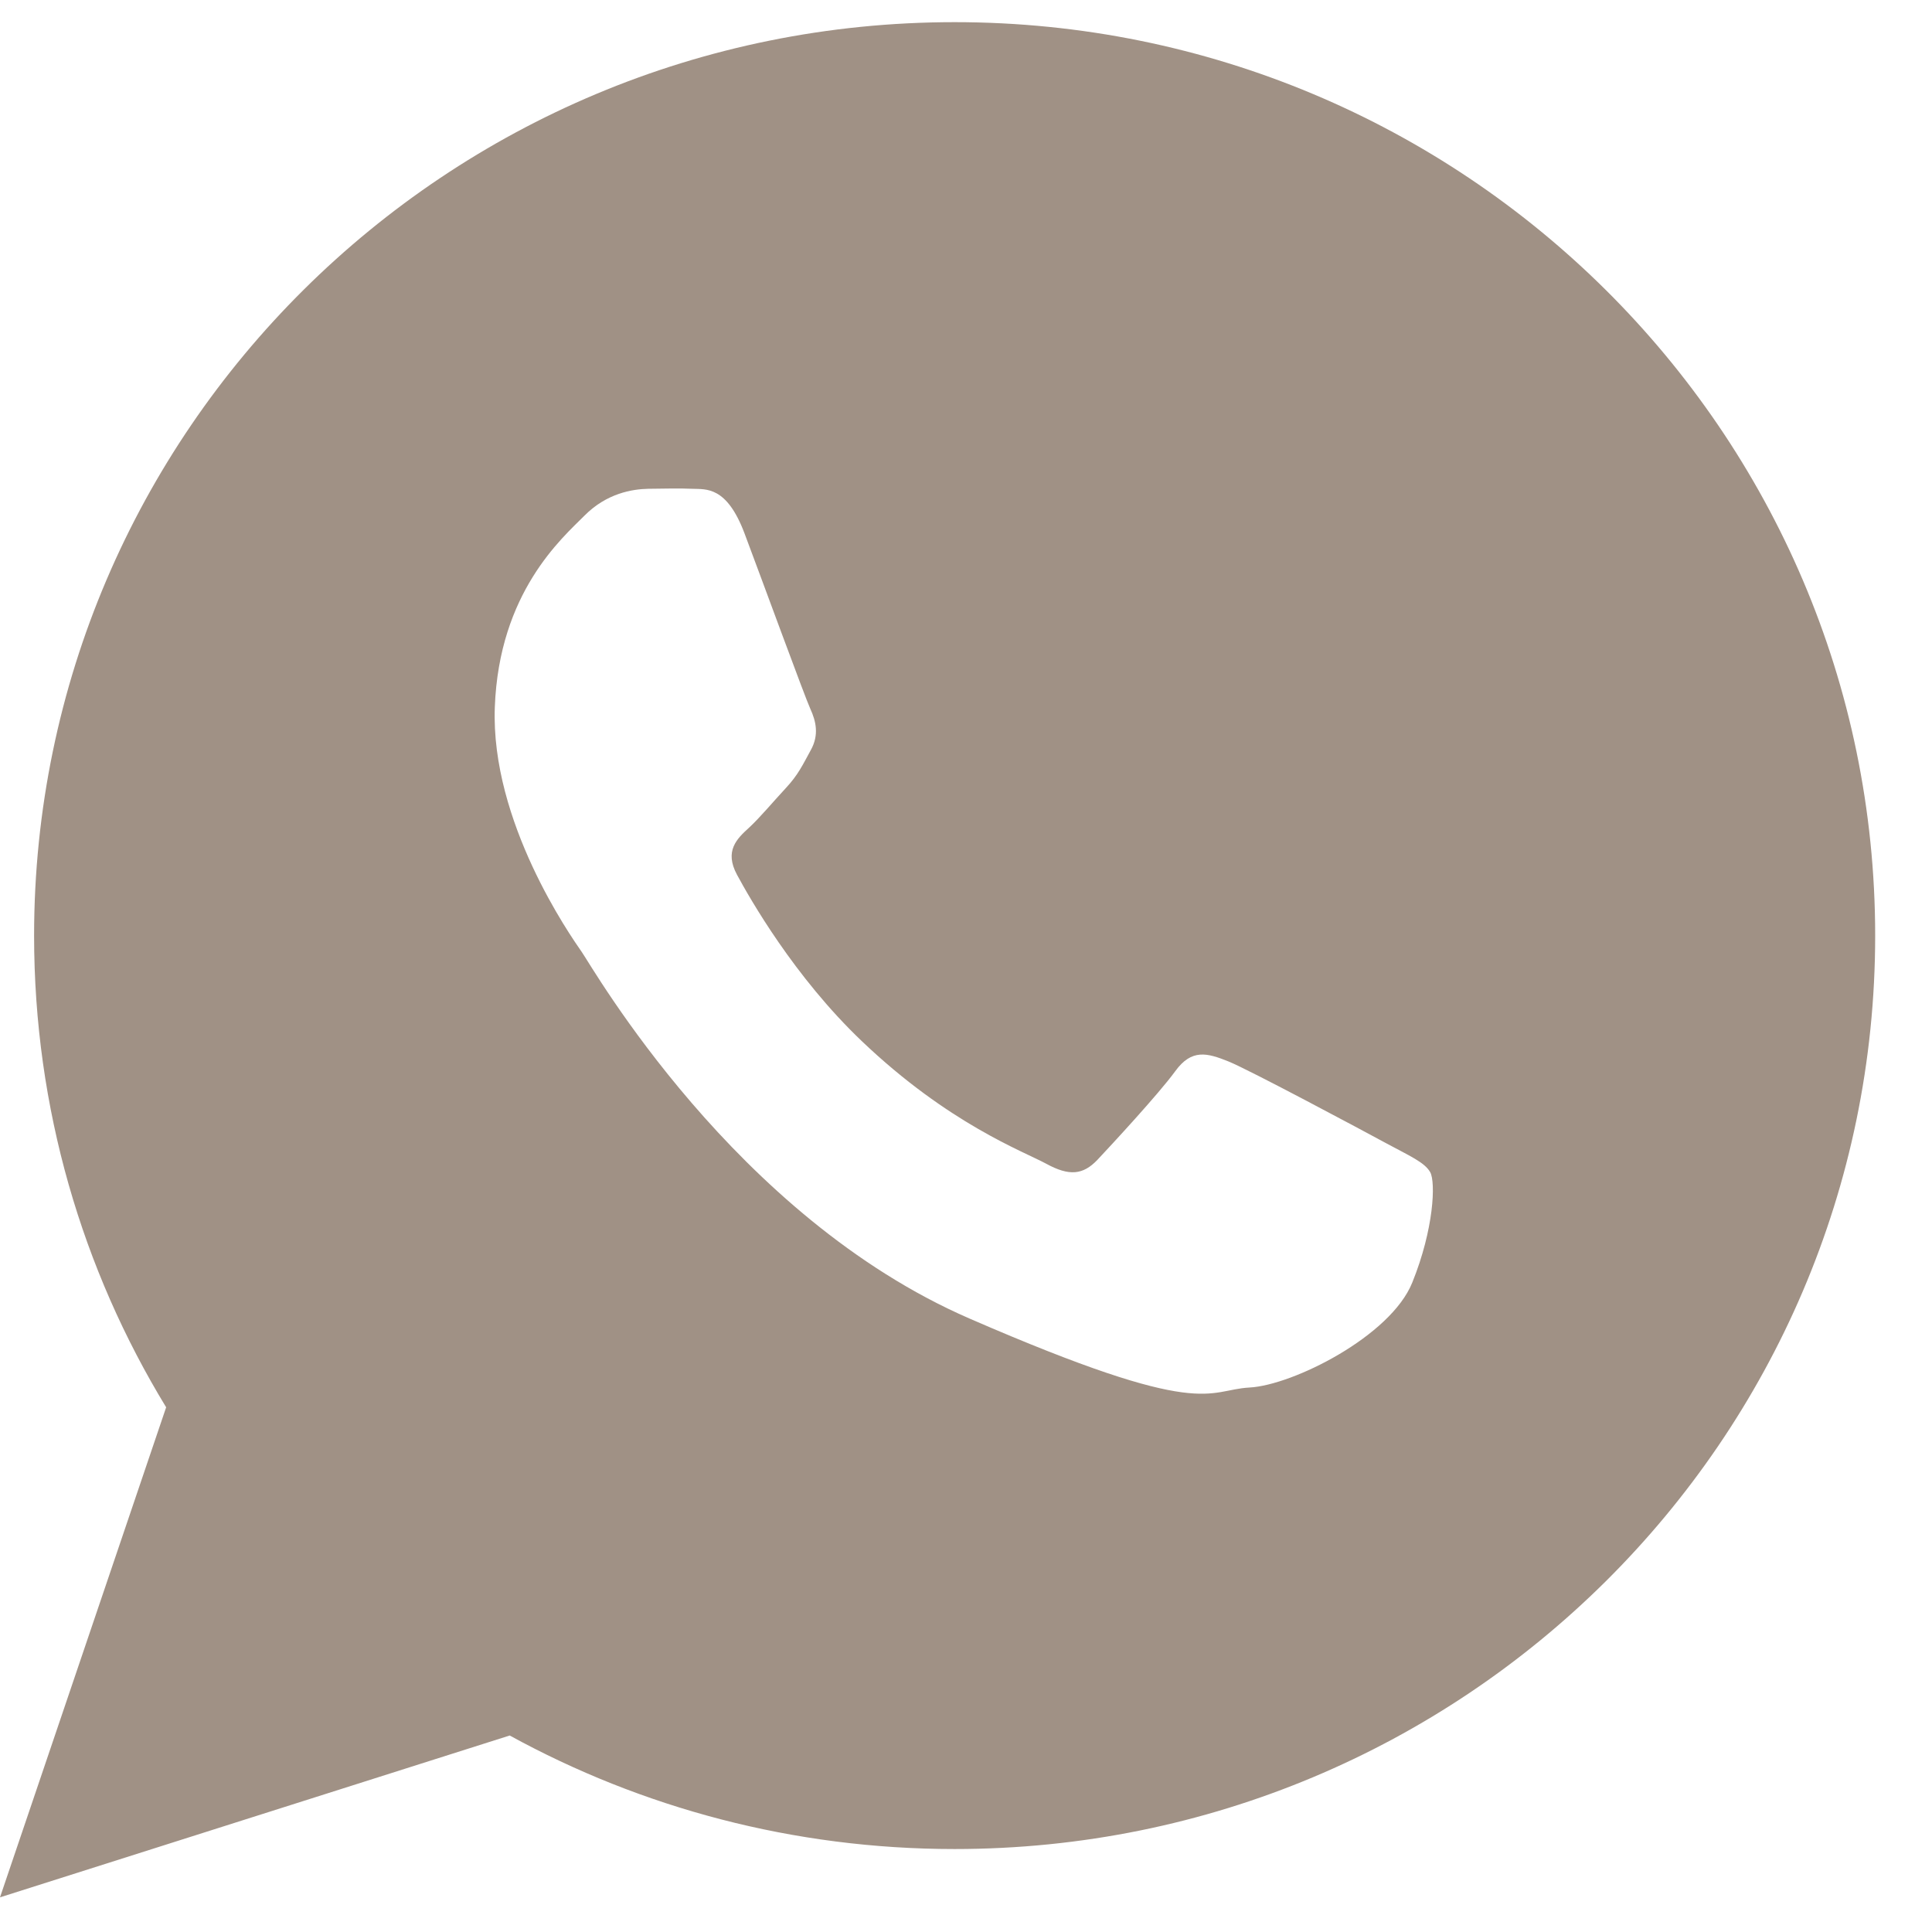
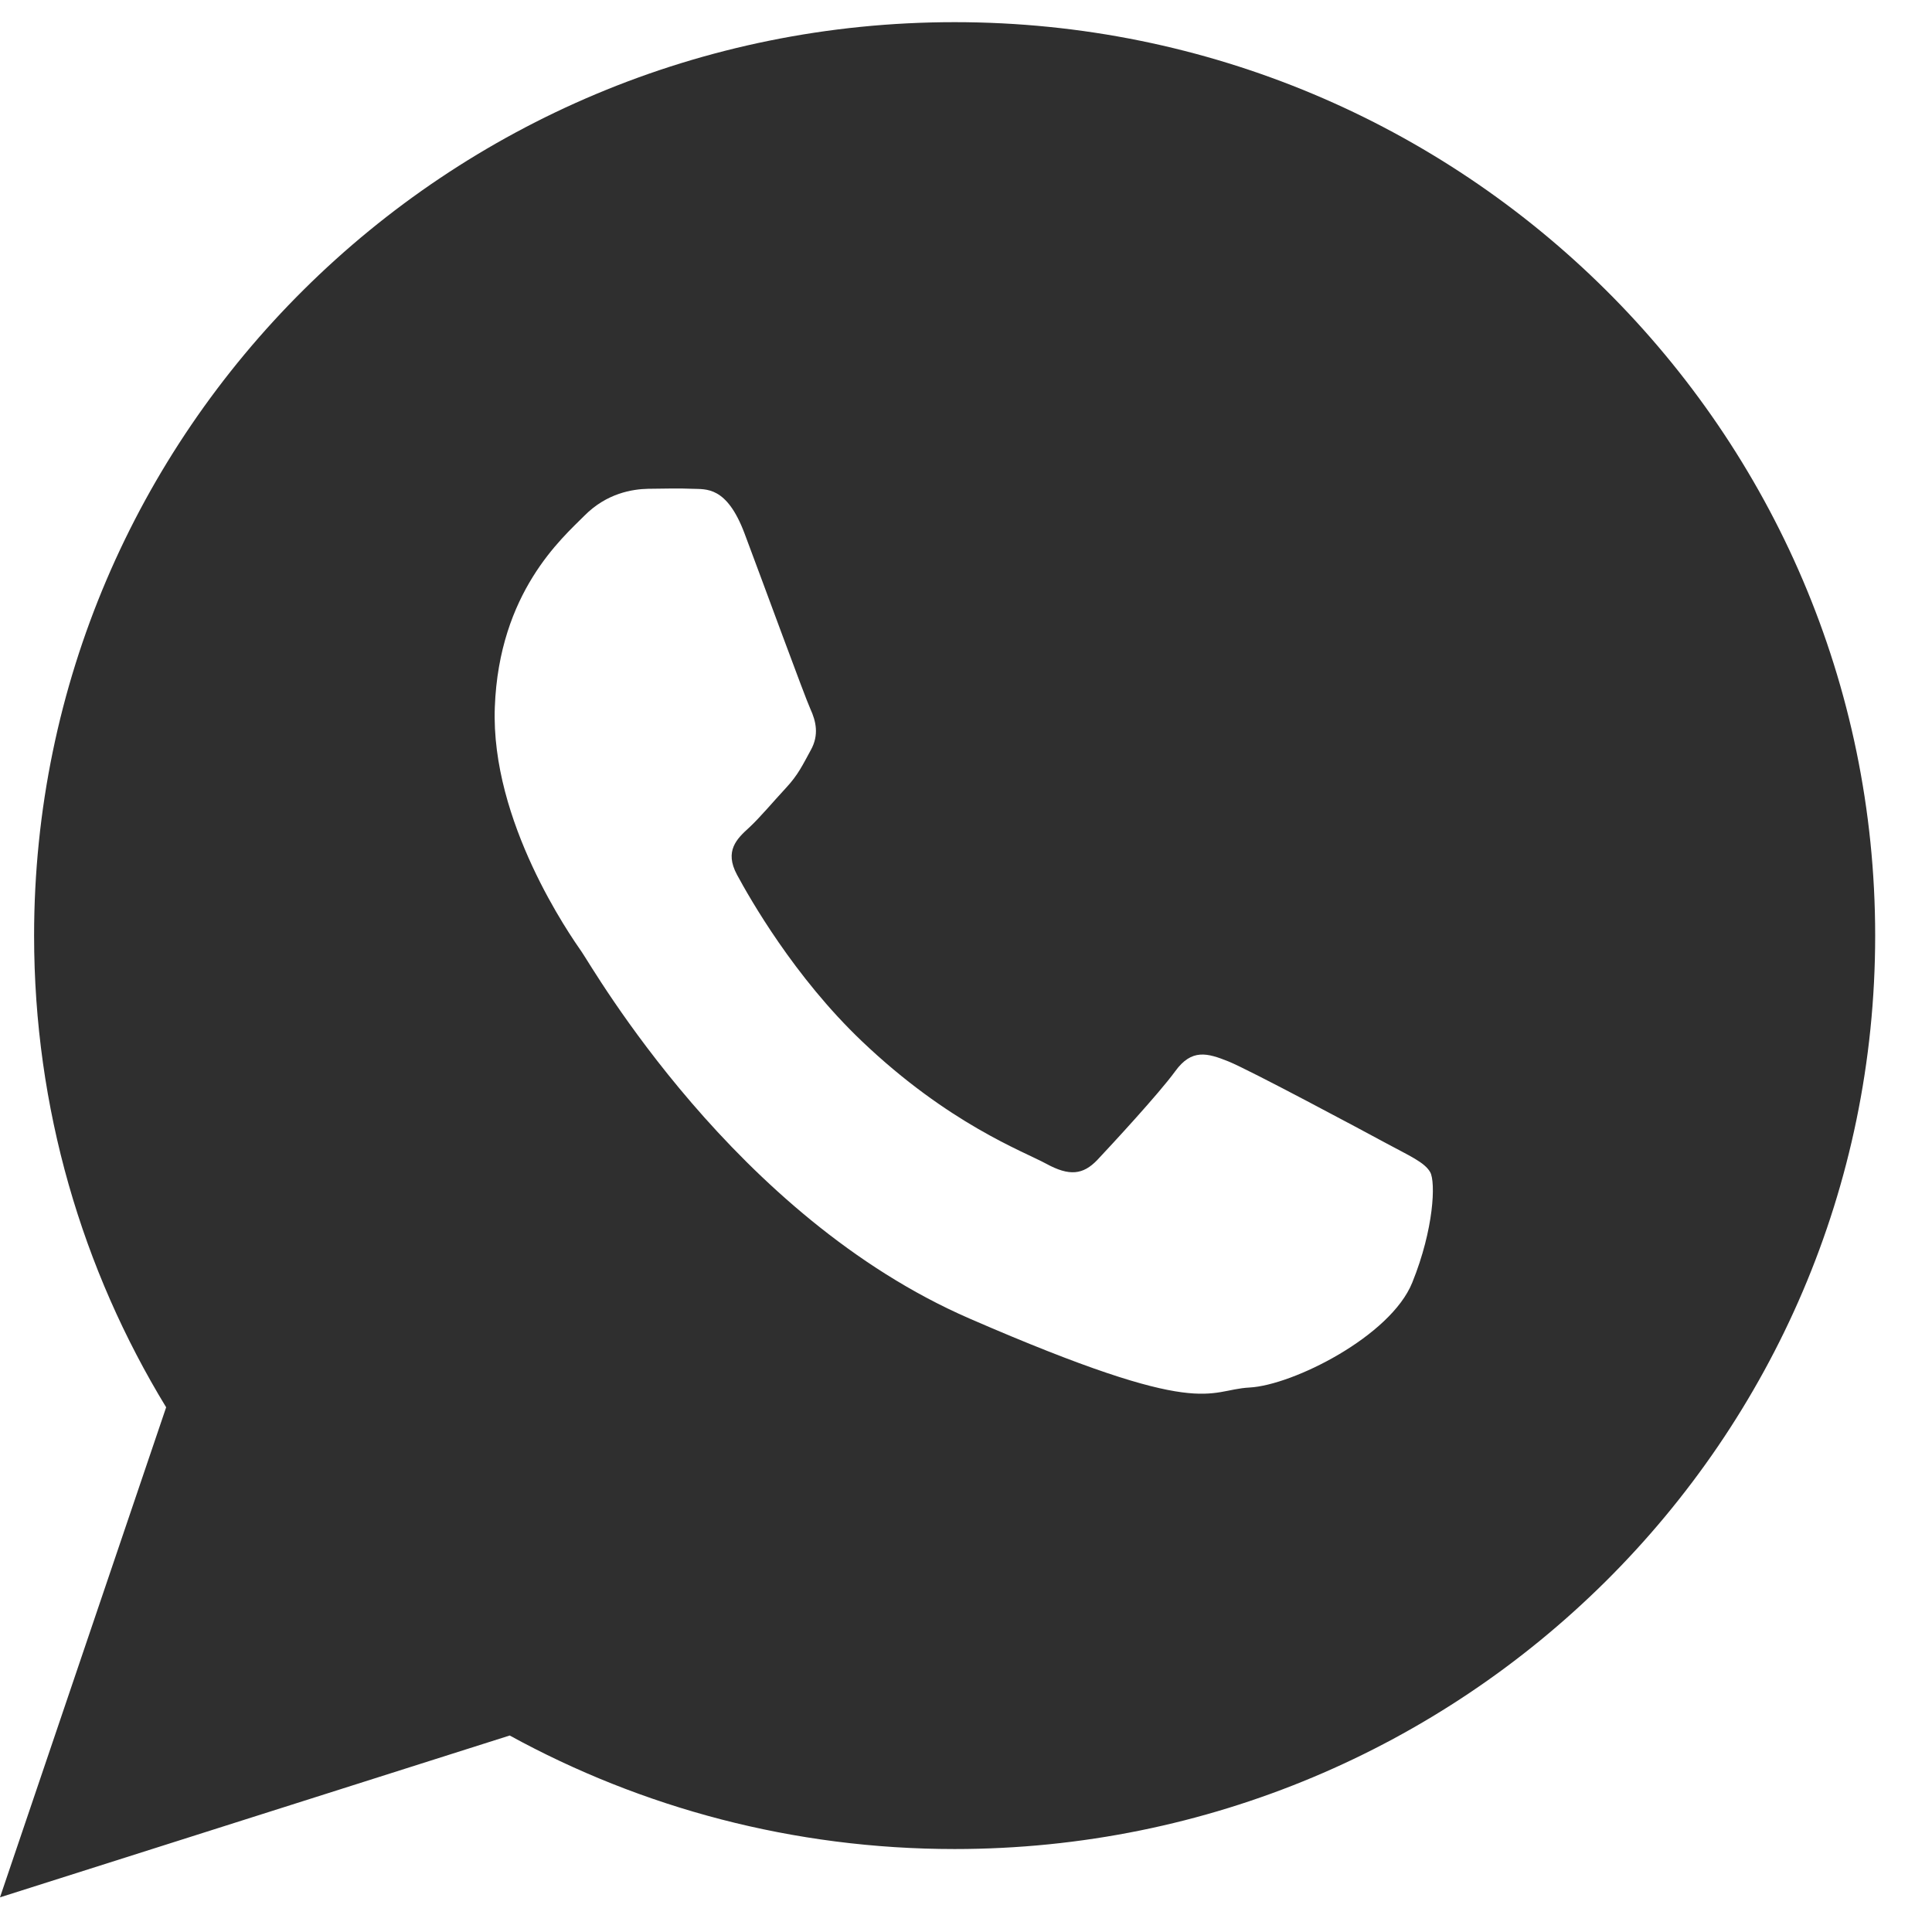
<svg xmlns="http://www.w3.org/2000/svg" width="17" height="17" viewBox="0 0 17 17" fill="none">
-   <path d="M8.4 0.195C3.926 0.195 0.3 3.794 0.3 8.233C0.3 9.751 0.724 11.172 1.462 12.383L0 16.695L4.485 15.271C5.645 15.907 6.98 16.27 8.4 16.27C12.873 16.27 16.5 12.672 16.5 8.233C16.5 3.794 12.873 0.195 8.4 0.195ZM12.427 11.285C12.237 11.758 11.375 12.189 10.995 12.209C10.615 12.229 10.604 12.503 8.533 11.603C6.462 10.704 5.216 8.515 5.118 8.375C5.02 8.234 4.316 7.231 4.354 6.222C4.392 5.212 4.945 4.736 5.142 4.538C5.339 4.339 5.565 4.304 5.703 4.301C5.866 4.299 5.972 4.296 6.093 4.301C6.213 4.306 6.394 4.276 6.551 4.693C6.708 5.11 7.083 6.135 7.131 6.239C7.179 6.344 7.209 6.465 7.135 6.599C7.061 6.734 7.023 6.818 6.915 6.934C6.807 7.05 6.688 7.193 6.592 7.282C6.484 7.38 6.372 7.487 6.485 7.697C6.598 7.906 6.988 8.594 7.582 9.16C8.345 9.888 9.003 10.13 9.206 10.24C9.409 10.351 9.53 10.338 9.656 10.206C9.781 10.073 10.195 9.626 10.341 9.426C10.486 9.226 10.623 9.265 10.81 9.34C10.997 9.416 11.995 9.95 12.198 10.06C12.401 10.17 12.536 10.227 12.585 10.315C12.633 10.402 12.618 10.813 12.427 11.285Z" fill="#A09185" />
+   <path d="M8.4 0.195C3.926 0.195 0.3 3.794 0.3 8.233C0.3 9.751 0.724 11.172 1.462 12.383L0 16.695L4.485 15.271C5.645 15.907 6.98 16.27 8.4 16.27C12.873 16.27 16.5 12.672 16.5 8.233C16.5 3.794 12.873 0.195 8.4 0.195ZM12.427 11.285C12.237 11.758 11.375 12.189 10.995 12.209C10.615 12.229 10.604 12.503 8.533 11.603C6.462 10.704 5.216 8.515 5.118 8.375C5.02 8.234 4.316 7.231 4.354 6.222C4.392 5.212 4.945 4.736 5.142 4.538C5.339 4.339 5.565 4.304 5.703 4.301C5.866 4.299 5.972 4.296 6.093 4.301C6.213 4.306 6.394 4.276 6.551 4.693C6.708 5.11 7.083 6.135 7.131 6.239C7.179 6.344 7.209 6.465 7.135 6.599C7.061 6.734 7.023 6.818 6.915 6.934C6.807 7.05 6.688 7.193 6.592 7.282C6.484 7.38 6.372 7.487 6.485 7.697C6.598 7.906 6.988 8.594 7.582 9.16C8.345 9.888 9.003 10.13 9.206 10.24C9.409 10.351 9.53 10.338 9.656 10.206C9.781 10.073 10.195 9.626 10.341 9.426C10.486 9.226 10.623 9.265 10.81 9.34C10.997 9.416 11.995 9.95 12.198 10.06C12.401 10.17 12.536 10.227 12.585 10.315C12.633 10.402 12.618 10.813 12.427 11.285Z" fill="#2f2f2f" />
</svg>
